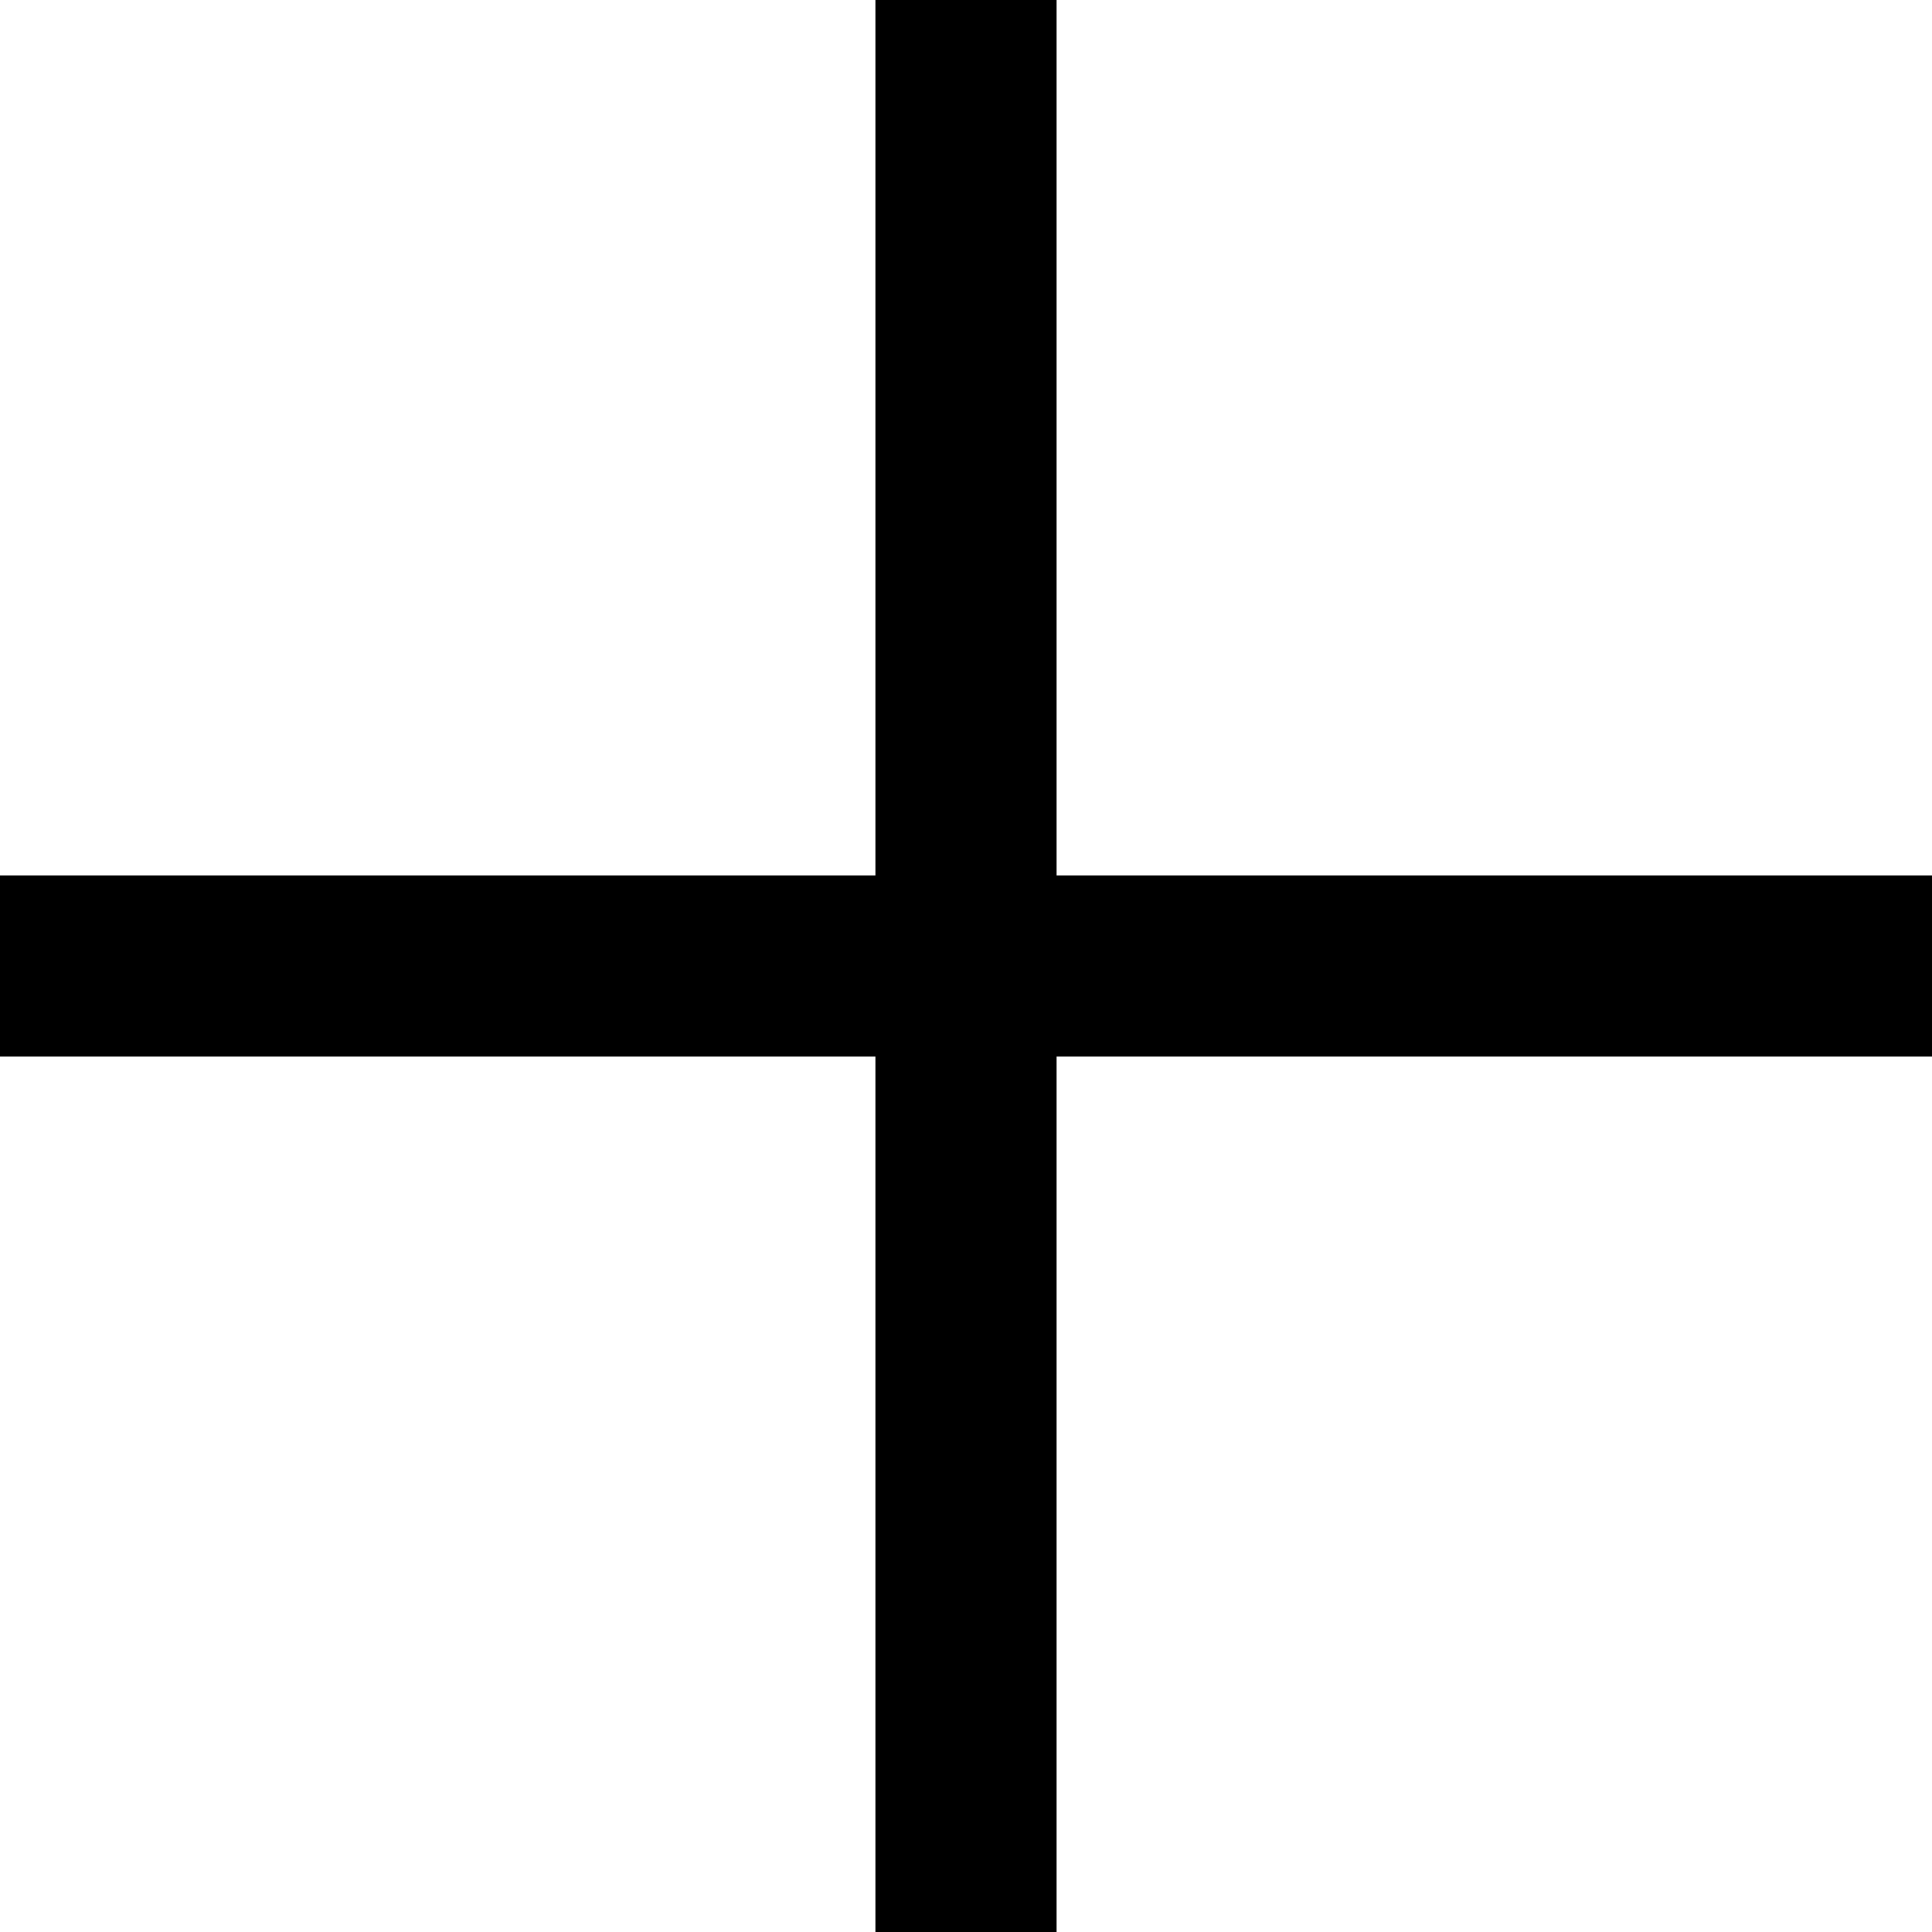
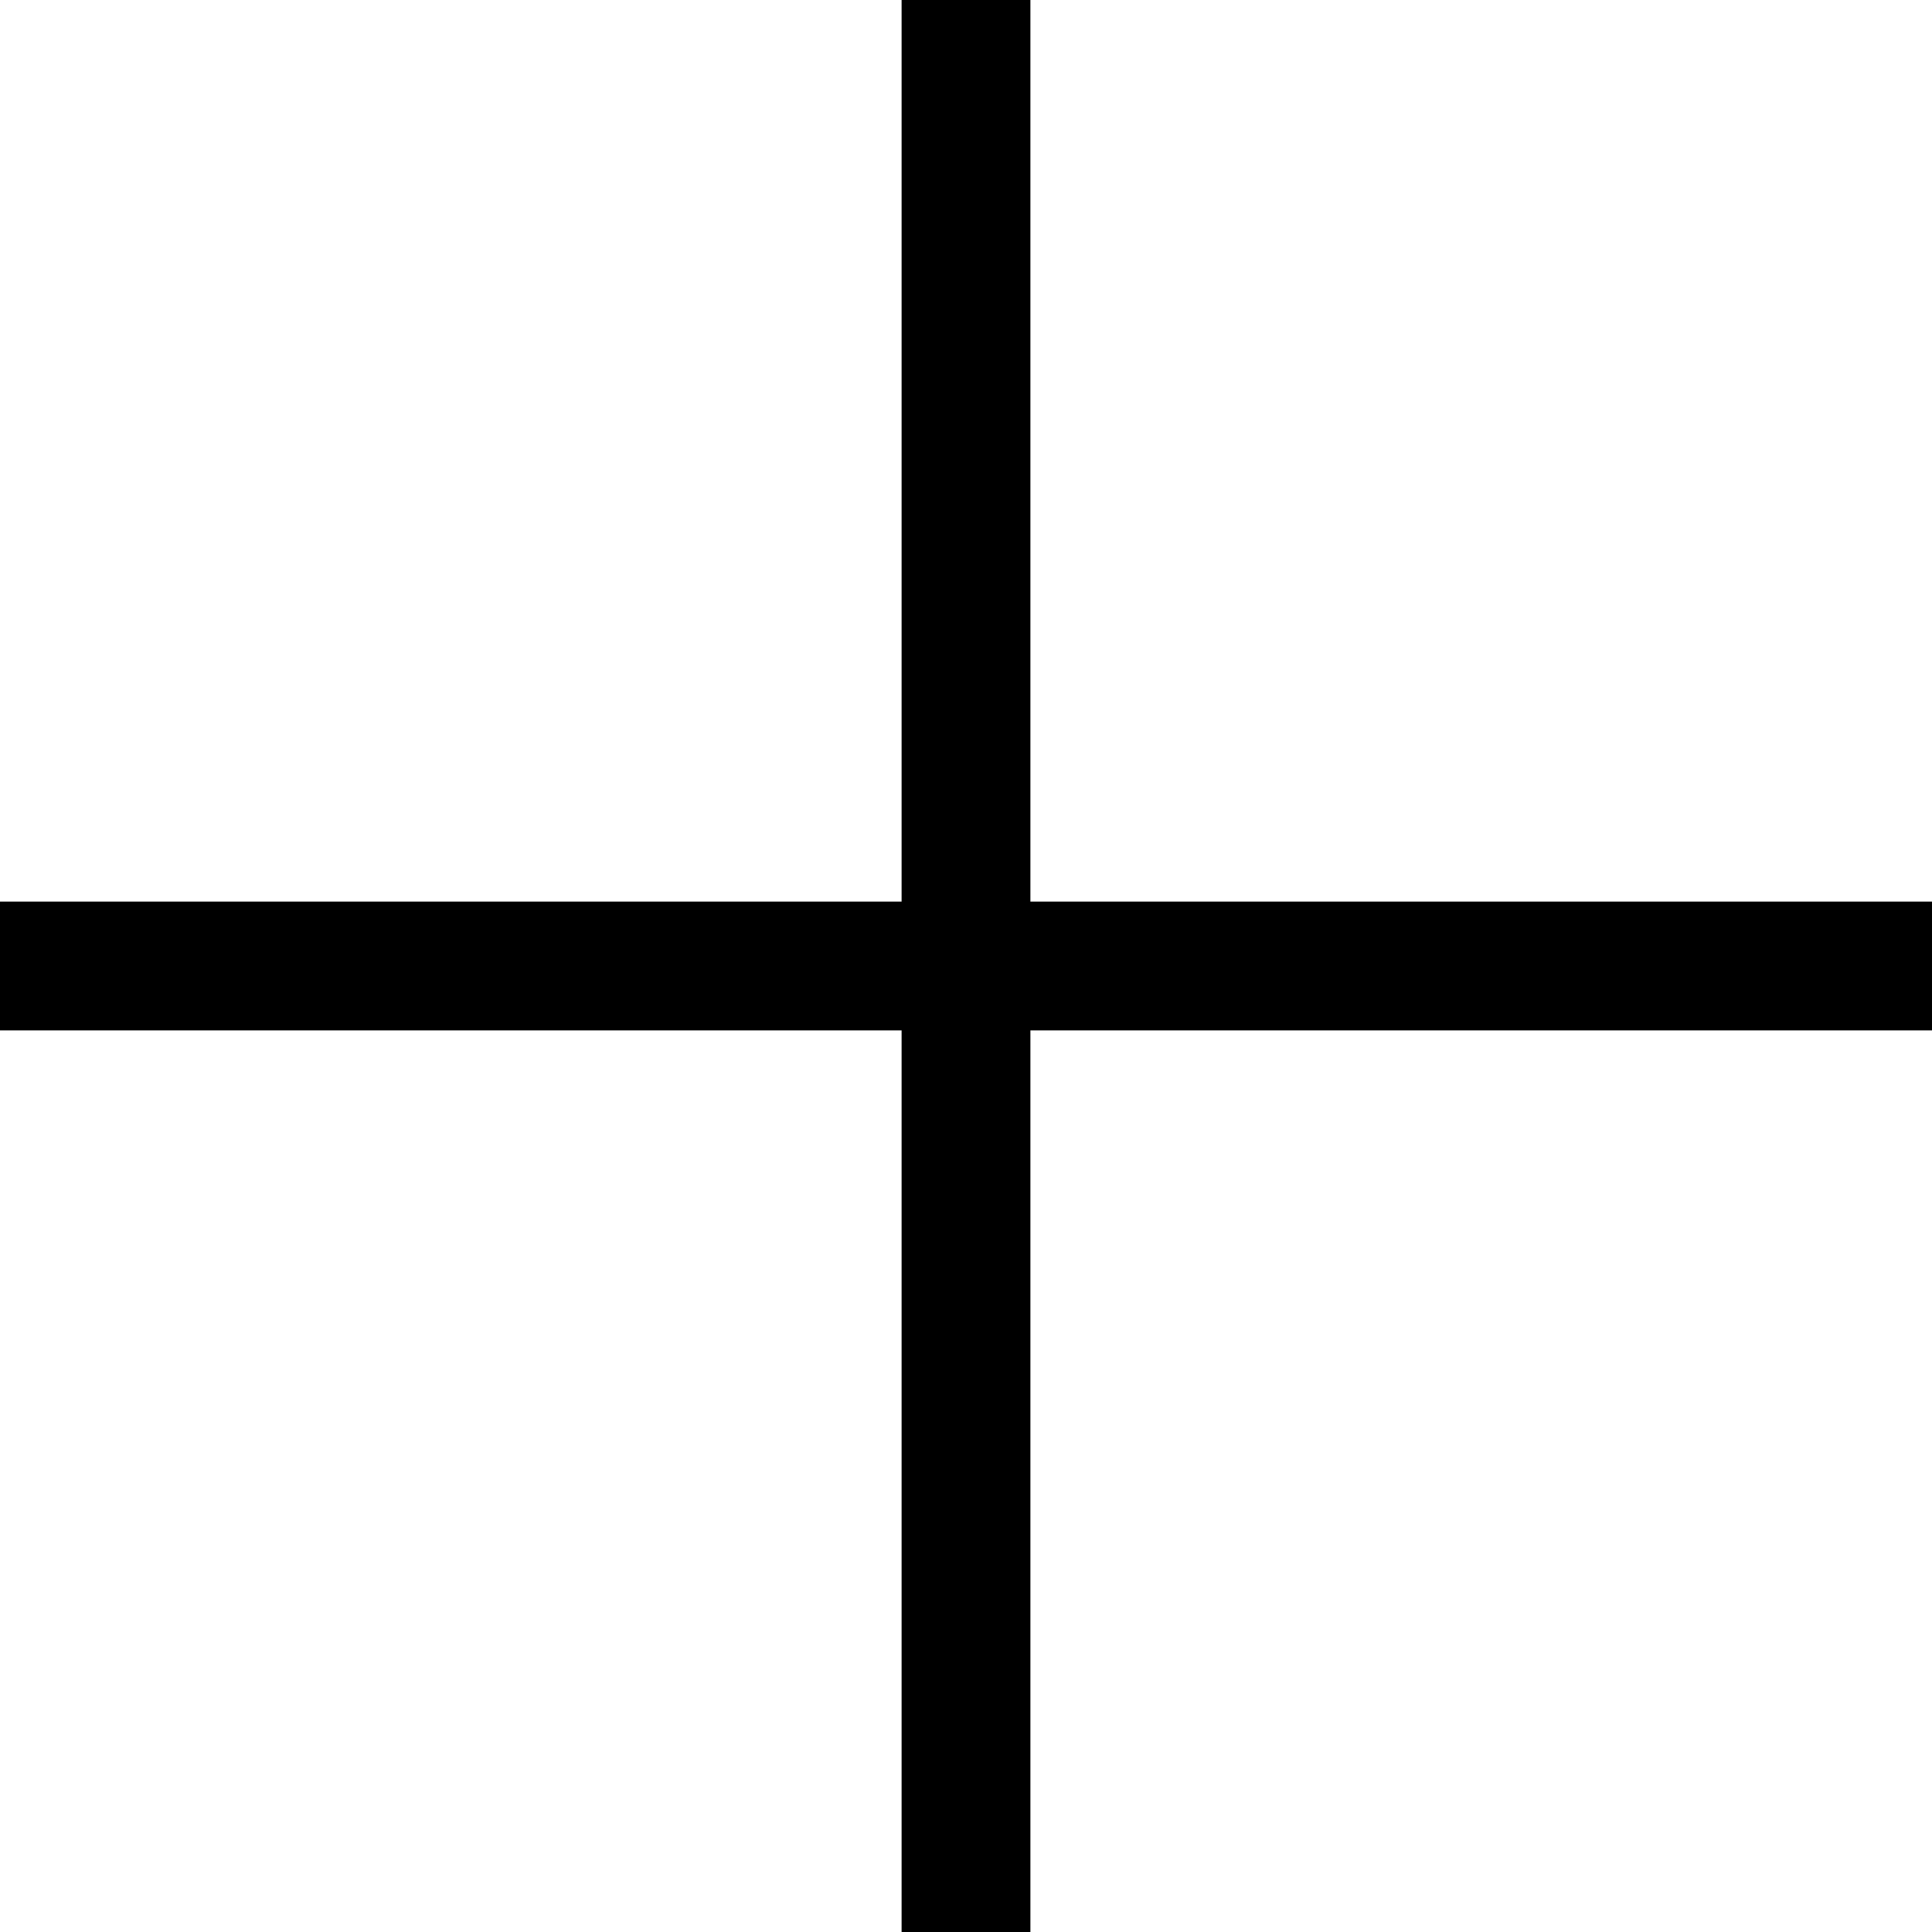
<svg xmlns="http://www.w3.org/2000/svg" height="19" width="19" viewBox="0 0 19 19">
  <g>
-     <path id="path1" transform="rotate(0,9.5,9.5) translate(0,0) scale(0.1979167,0.1979167)  " fill="#000000" d="M43.5,0L52.5,0 52.5,43.5 96,43.5 96,52.5 52.5,52.5 52.5,96 43.5,96 43.5,52.5 0,52.5 0,43.5 43.5,43.5 43.5,0z" />
+     <path id="path1" transform="rotate(0,9.5,9.5) translate(0,0) scale(0.03958333,0.03958333)  " fill="#000000" d="M224,0L256,0 256,224 480,224 480,256 256,256 256,480 224,480 224,256 0,256 0,224 224,224 224,0z" />
  </g>
</svg>
